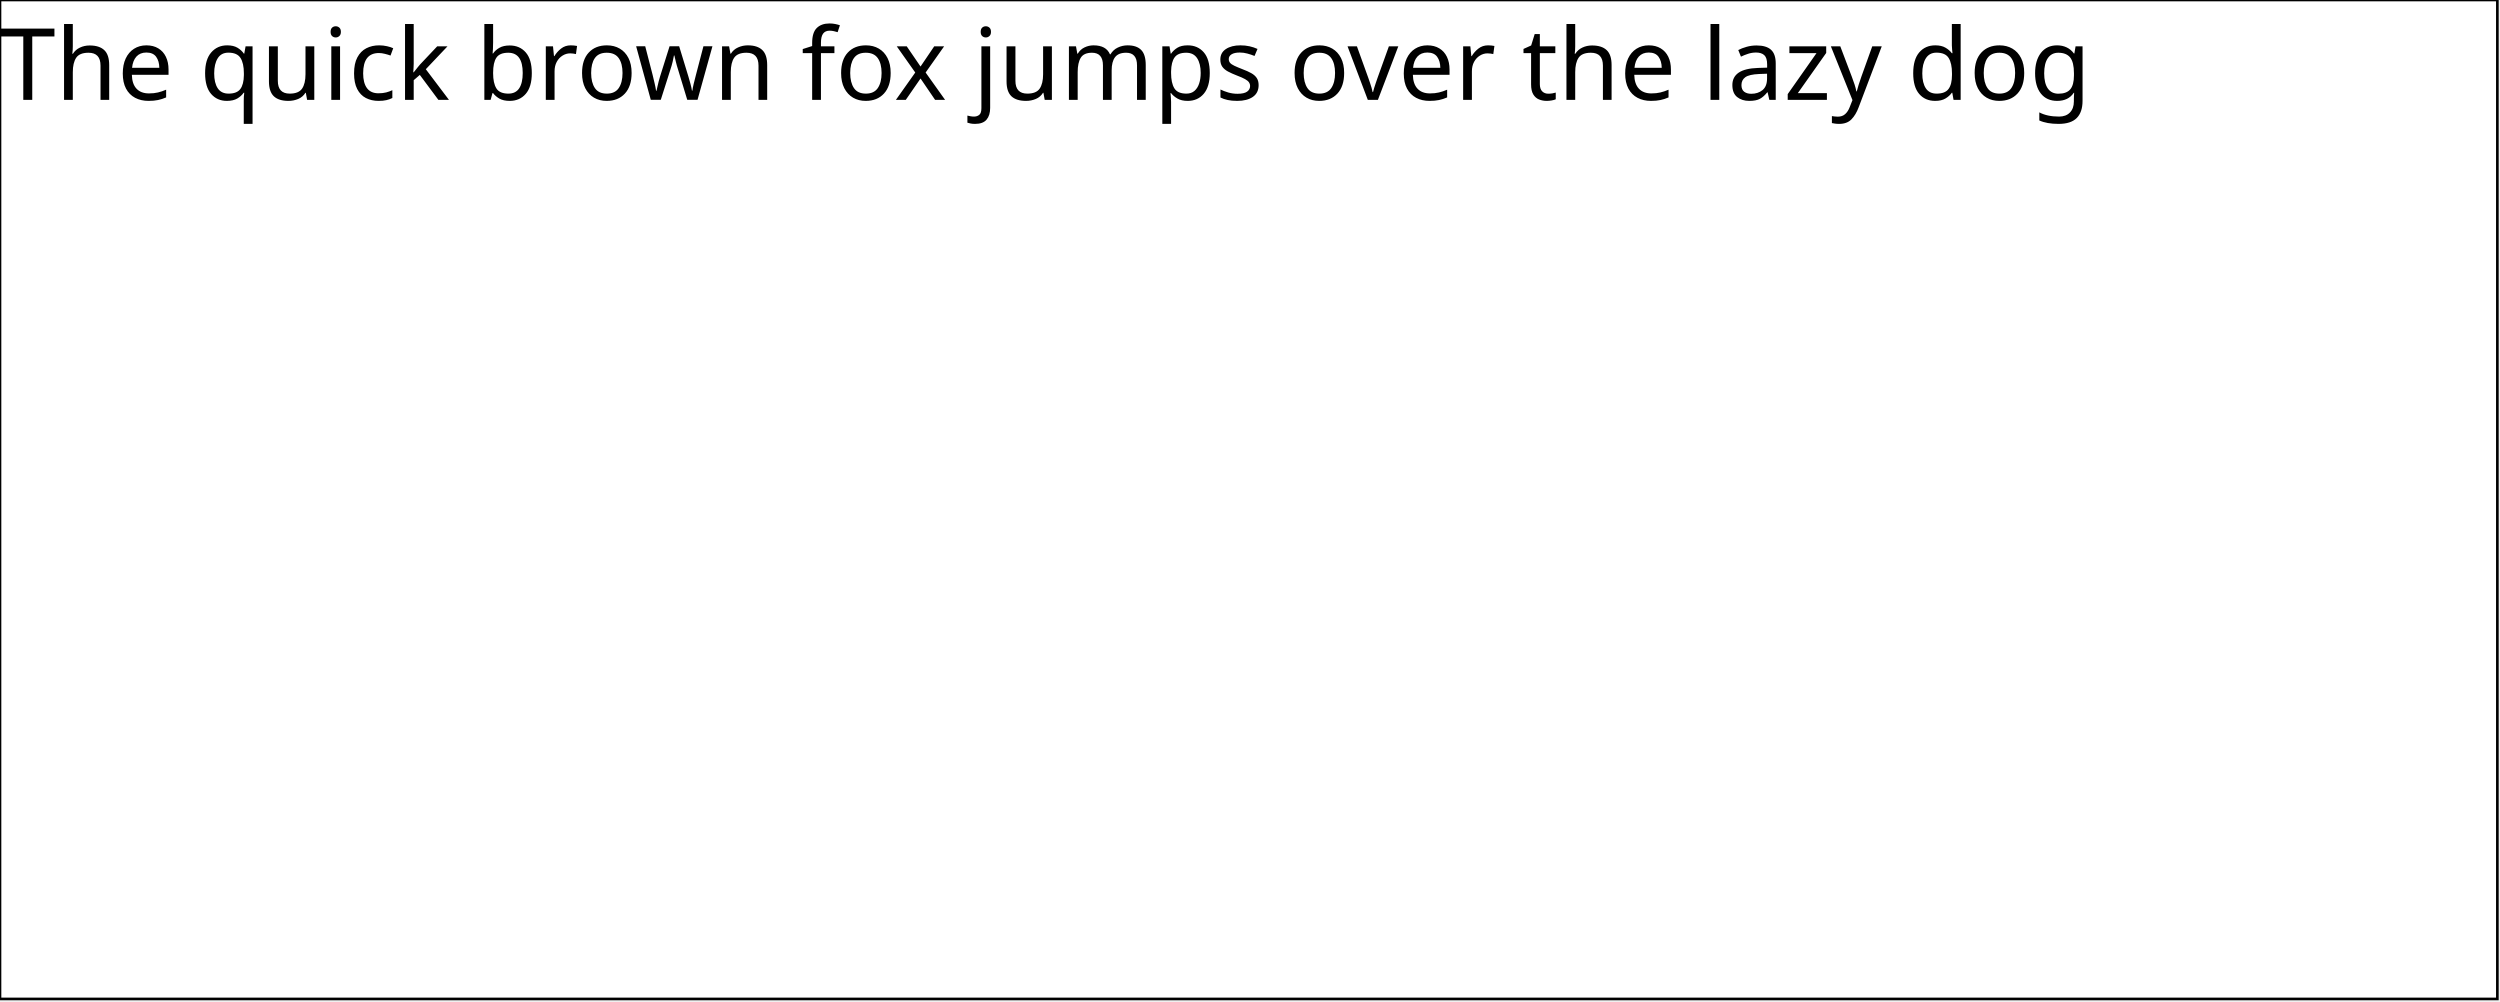
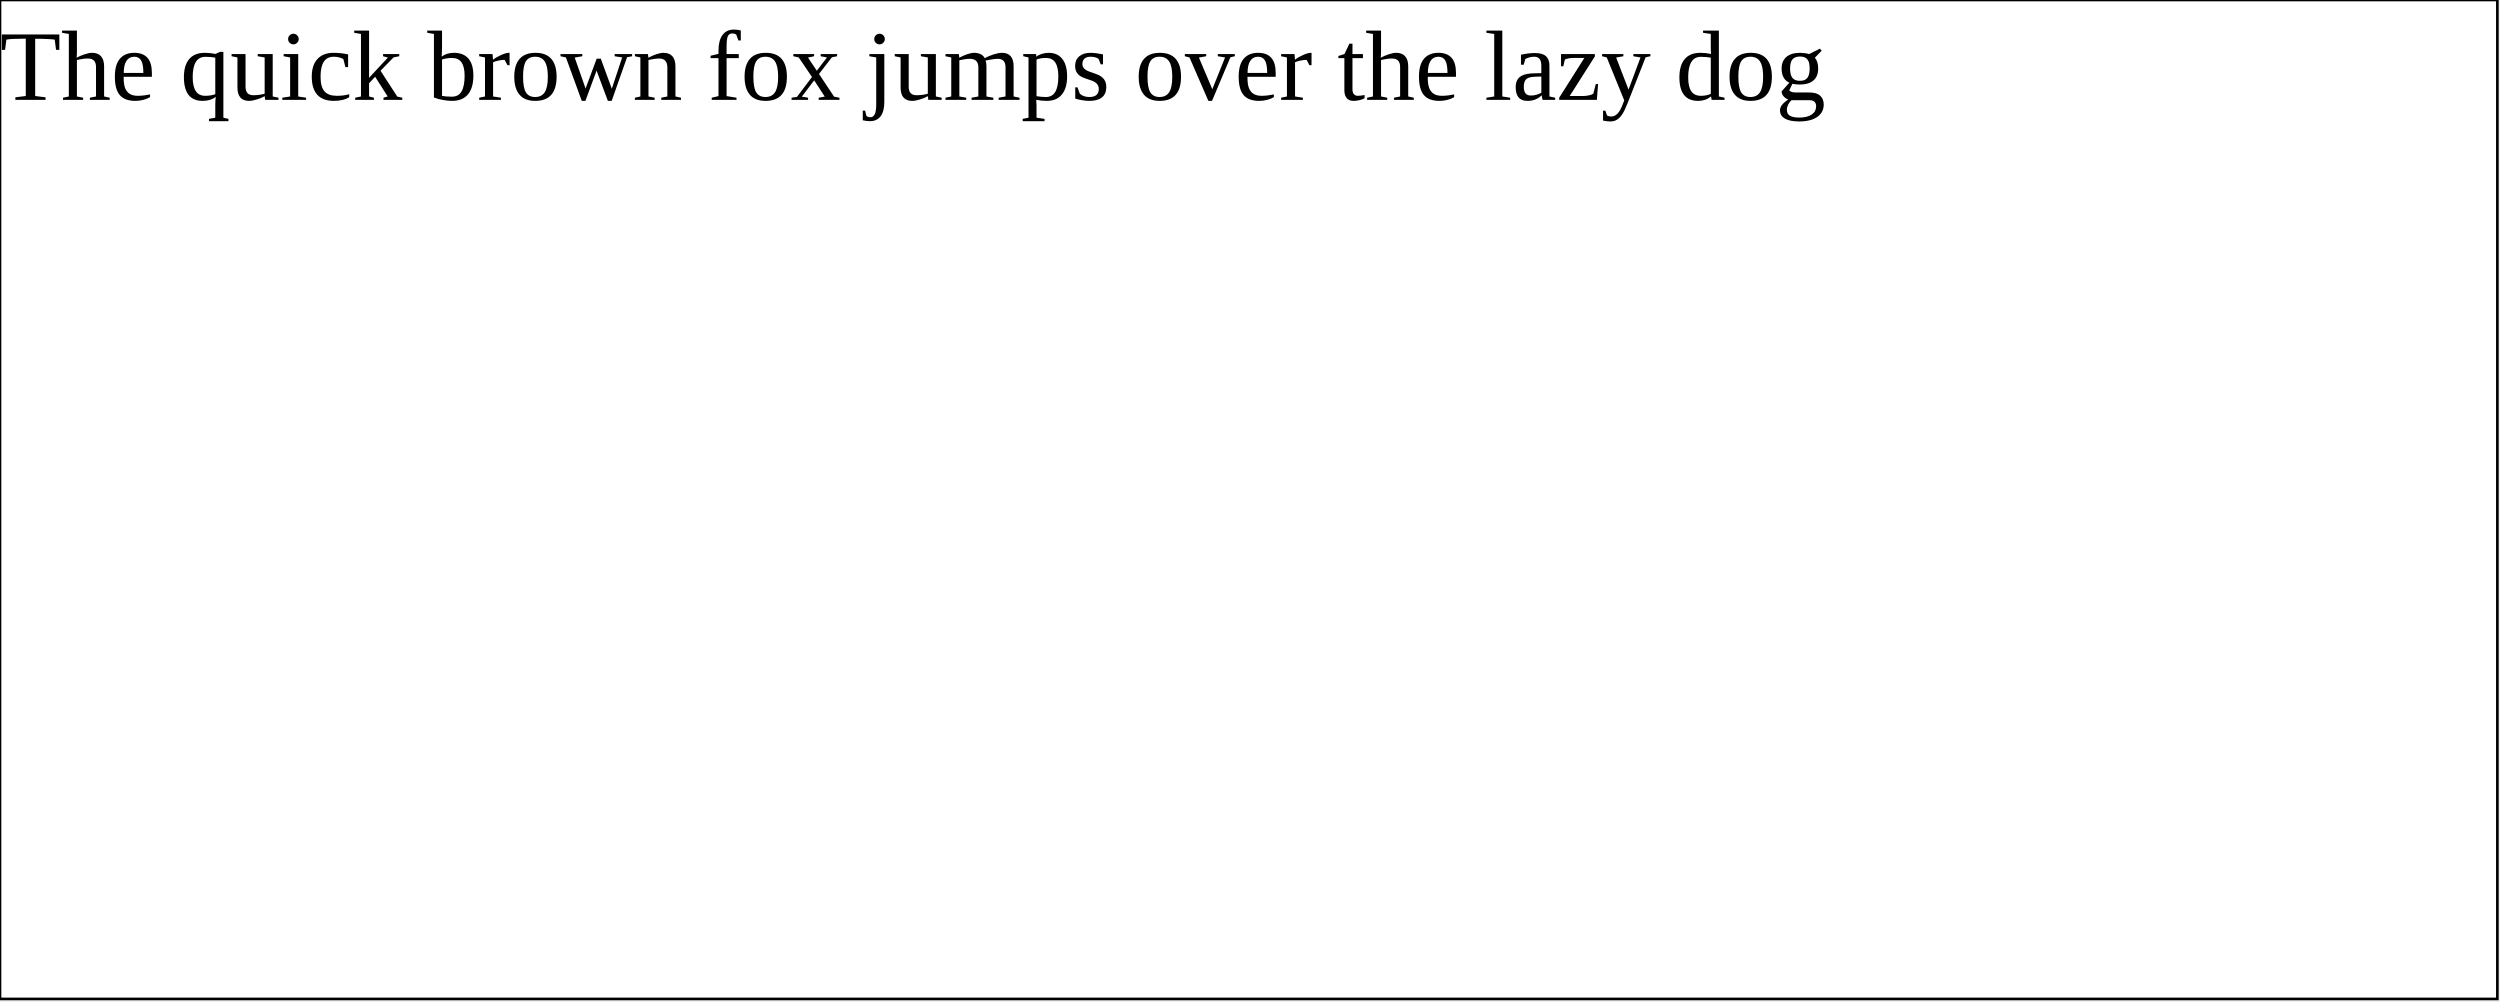
<svg xmlns="http://www.w3.org/2000/svg" version="1.2" streamable="true">
  <g id="pages">
    <g>
      <rect x="0mm" y="0mm" width="250mm" height="100mm" style="fill: #ffffff; stroke: #000000; stroke-width: 1px; fill-opacity: 1; stroke-opacity: 1;" />
-       <text x="0mm" y="10mm" style="font-size: 28.35pt; font-family: my_font; font-style: normal; font-weight: normal; stroke: none; fill: #000000">The quick brown fox jumps over the lazy dog</text>
+       <text x="0mm" y="10mm" style="font-size: 28.35pt; font-family: my_font (font); font-style: normal; font-weight: normal; stroke: none; fill: #000000">The quick brown fox jumps over the lazy dog</text>
    </g>
  </g>
</svg>
